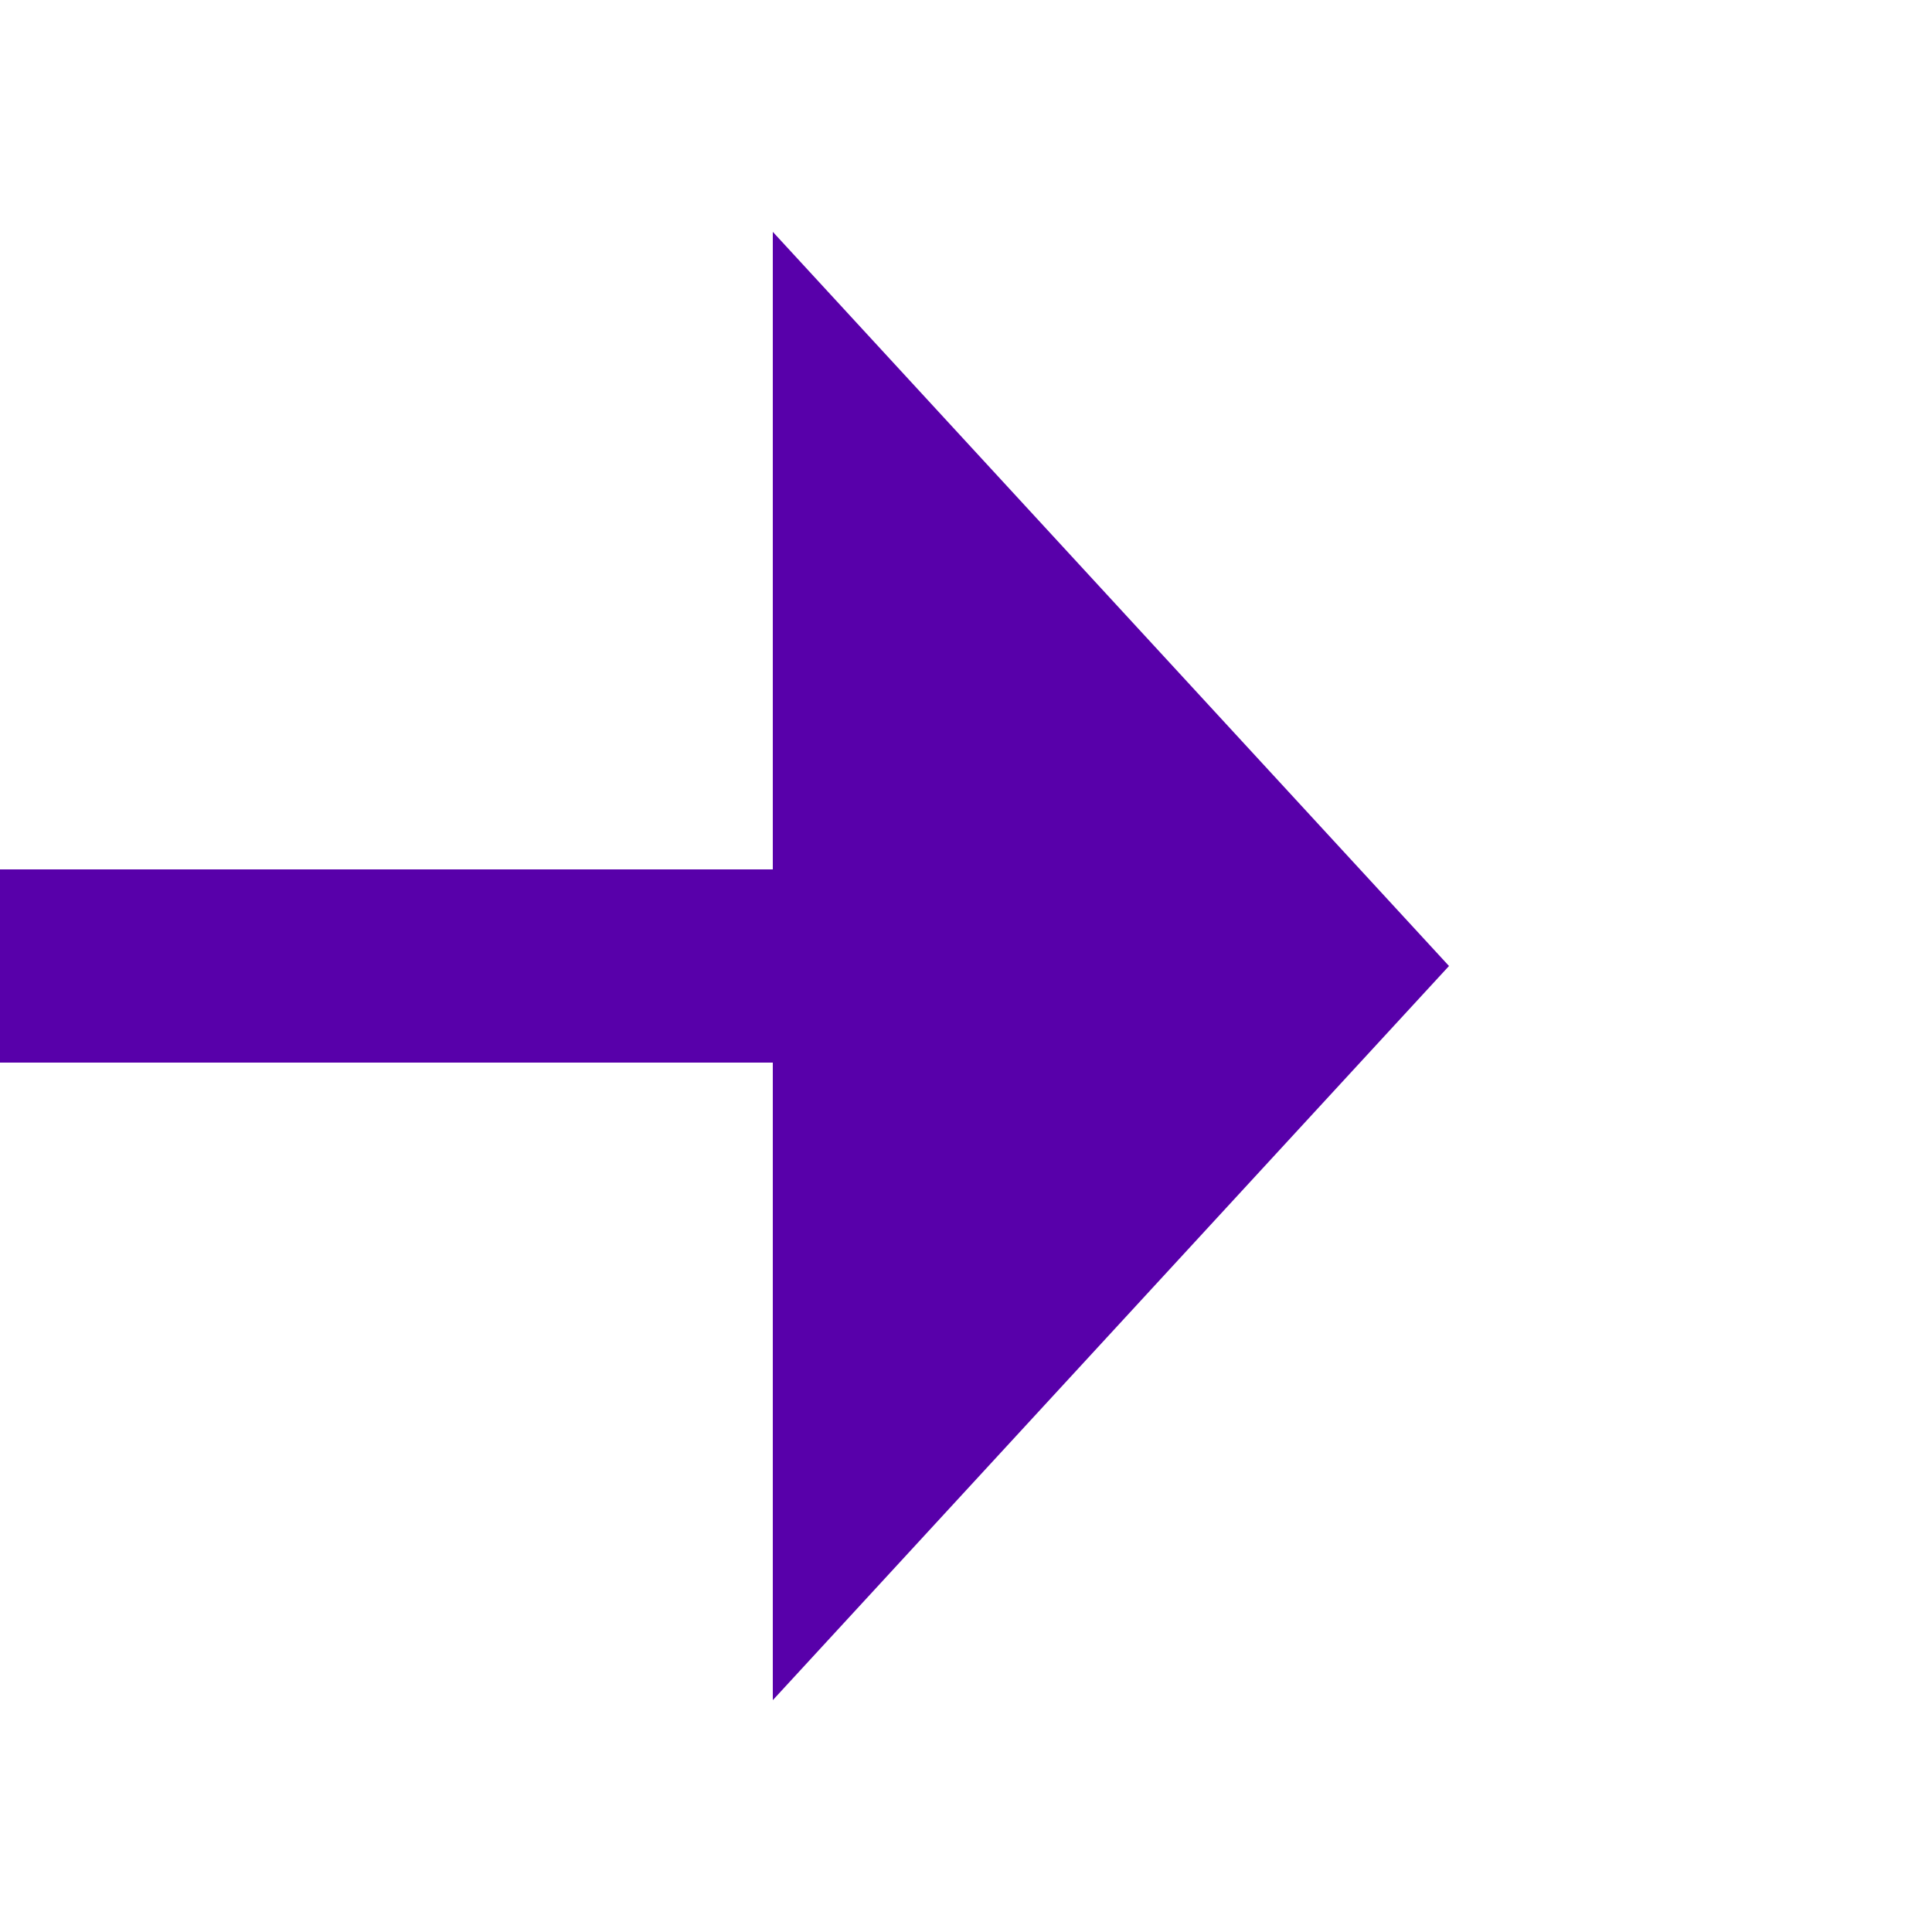
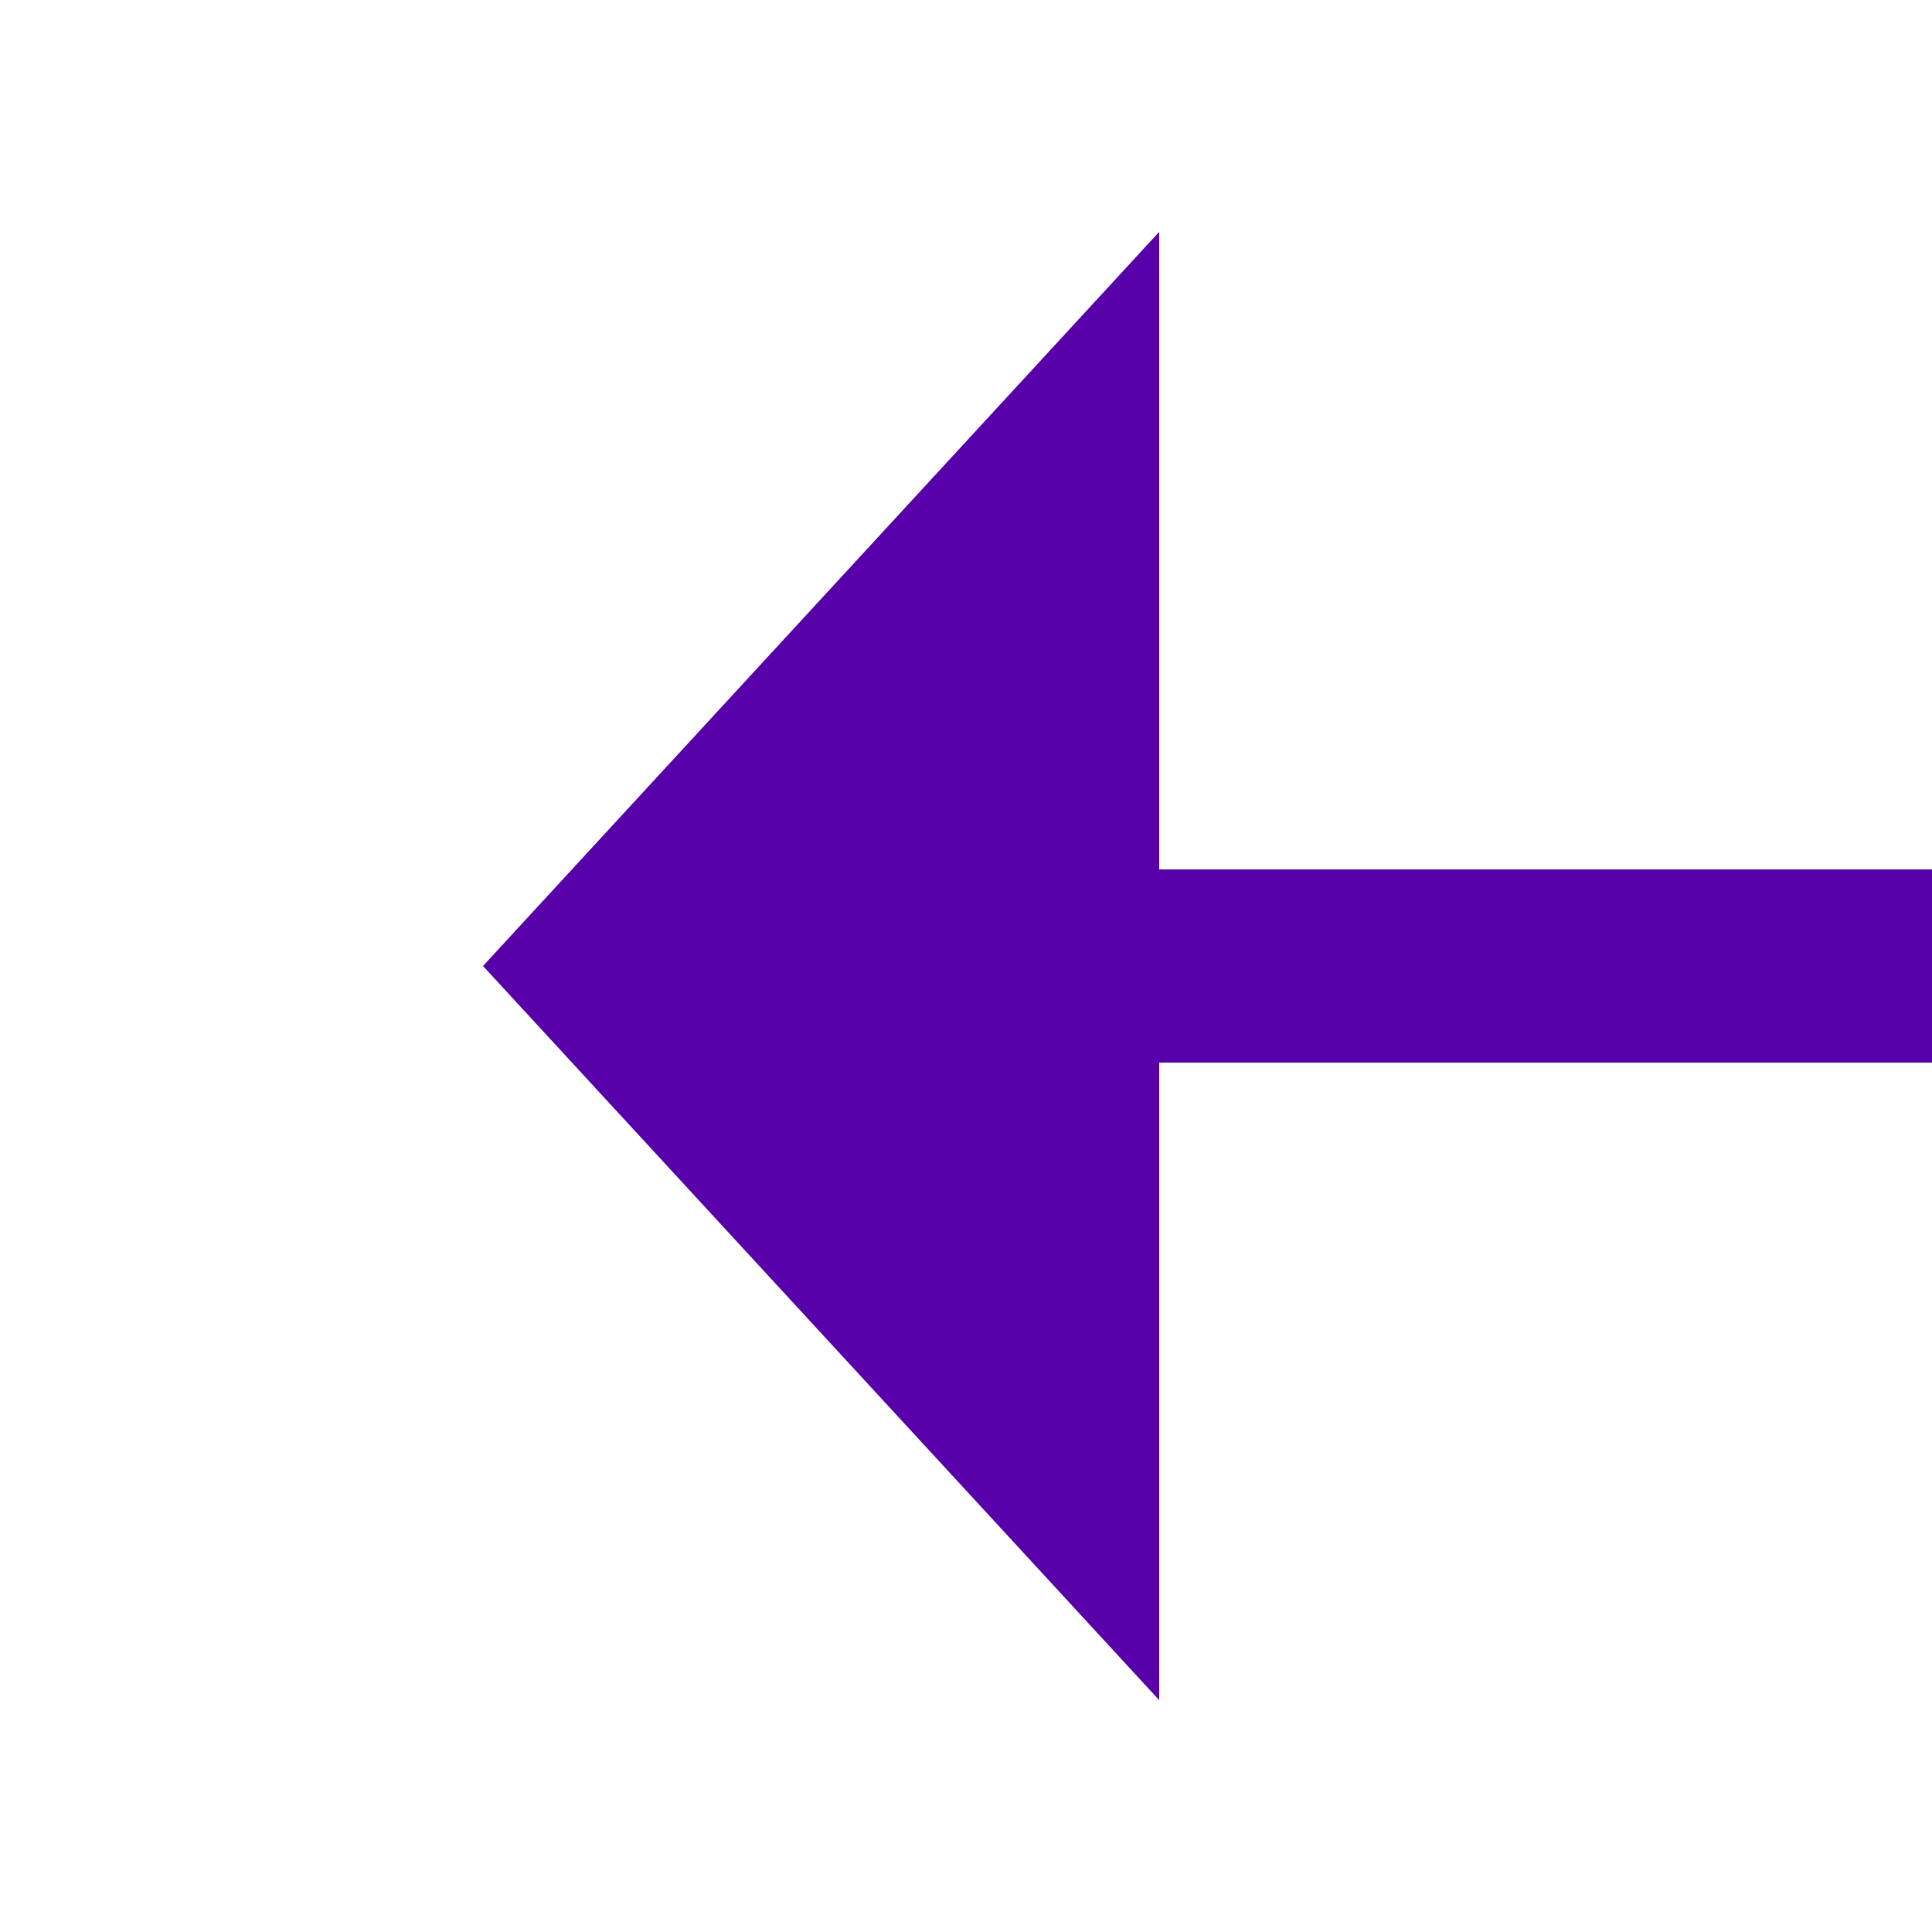
- <svg xmlns="http://www.w3.org/2000/svg" version="1.1" width="20px" height="20px" preserveAspectRatio="xMinYMid meet" viewBox="1059 2252 20 18">
-   <path d="M 1012 2261  L 1068 2261  " stroke-width="2" stroke-dasharray="0" stroke="rgba(88, 0, 170, 1)" fill="none" class="stroke" />
-   <path d="M 1013.5 2257.5  A 3.5 3.5 0 0 0 1010 2261 A 3.5 3.5 0 0 0 1013.5 2264.5 A 3.5 3.5 0 0 0 1017 2261 A 3.5 3.5 0 0 0 1013.5 2257.5 Z M 1067 2268.6  L 1074 2261  L 1067 2253.4  L 1067 2268.6  Z " fill-rule="nonzero" fill="rgba(88, 0, 170, 1)" stroke="none" class="fill" />
+ <svg xmlns="http://www.w3.org/2000/svg" version="1.1" width="20px" height="20px" preserveAspectRatio="xMinYMid meet" viewBox="590 2900 20 18">
+   <path d="M 637 2909  L 601 2909  " stroke-width="2" stroke-dasharray="0" stroke="rgba(88, 0, 170, 1)" fill="none" class="stroke" />
+   <path d="M 635.5 2905.5  A 3.5 3.5 0 0 0 632 2909 A 3.5 3.5 0 0 0 635.5 2912.5 A 3.5 3.5 0 0 0 639 2909 A 3.5 3.5 0 0 0 635.5 2905.5 Z M 602 2901.4  L 595 2909  L 602 2916.6  L 602 2901.4  Z " fill-rule="nonzero" fill="rgba(88, 0, 170, 1)" stroke="none" class="fill" />
</svg>
